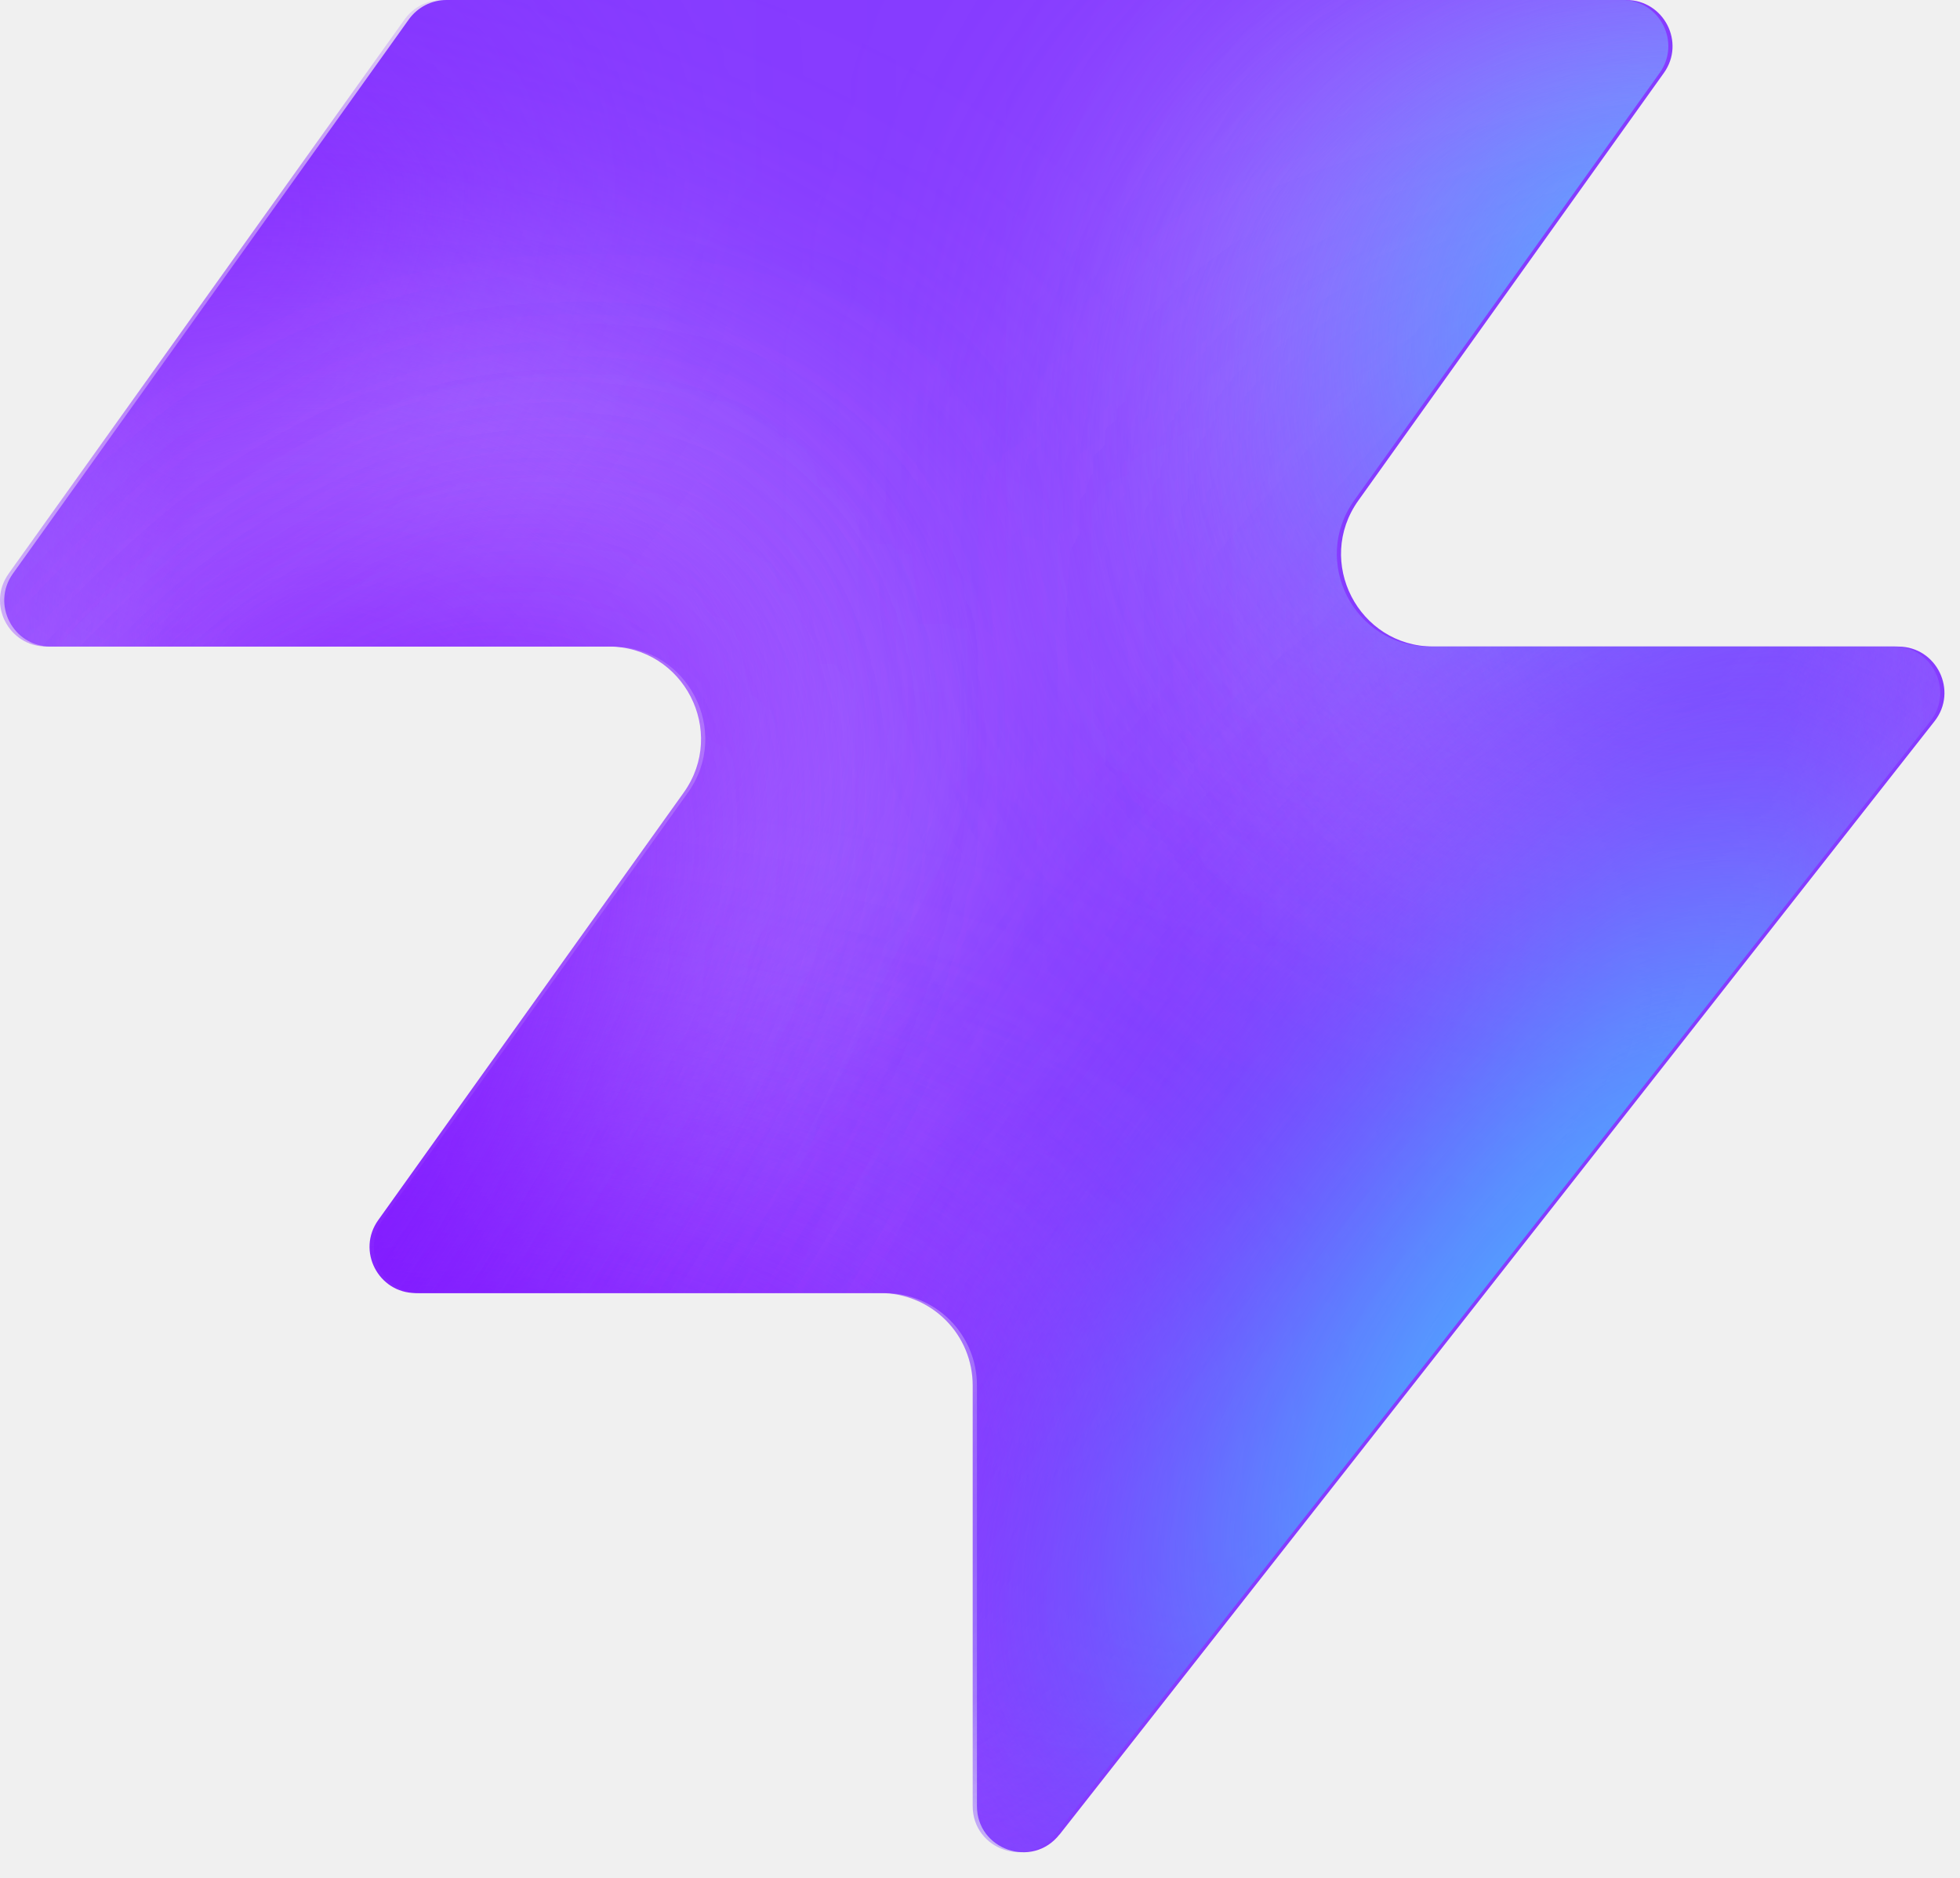
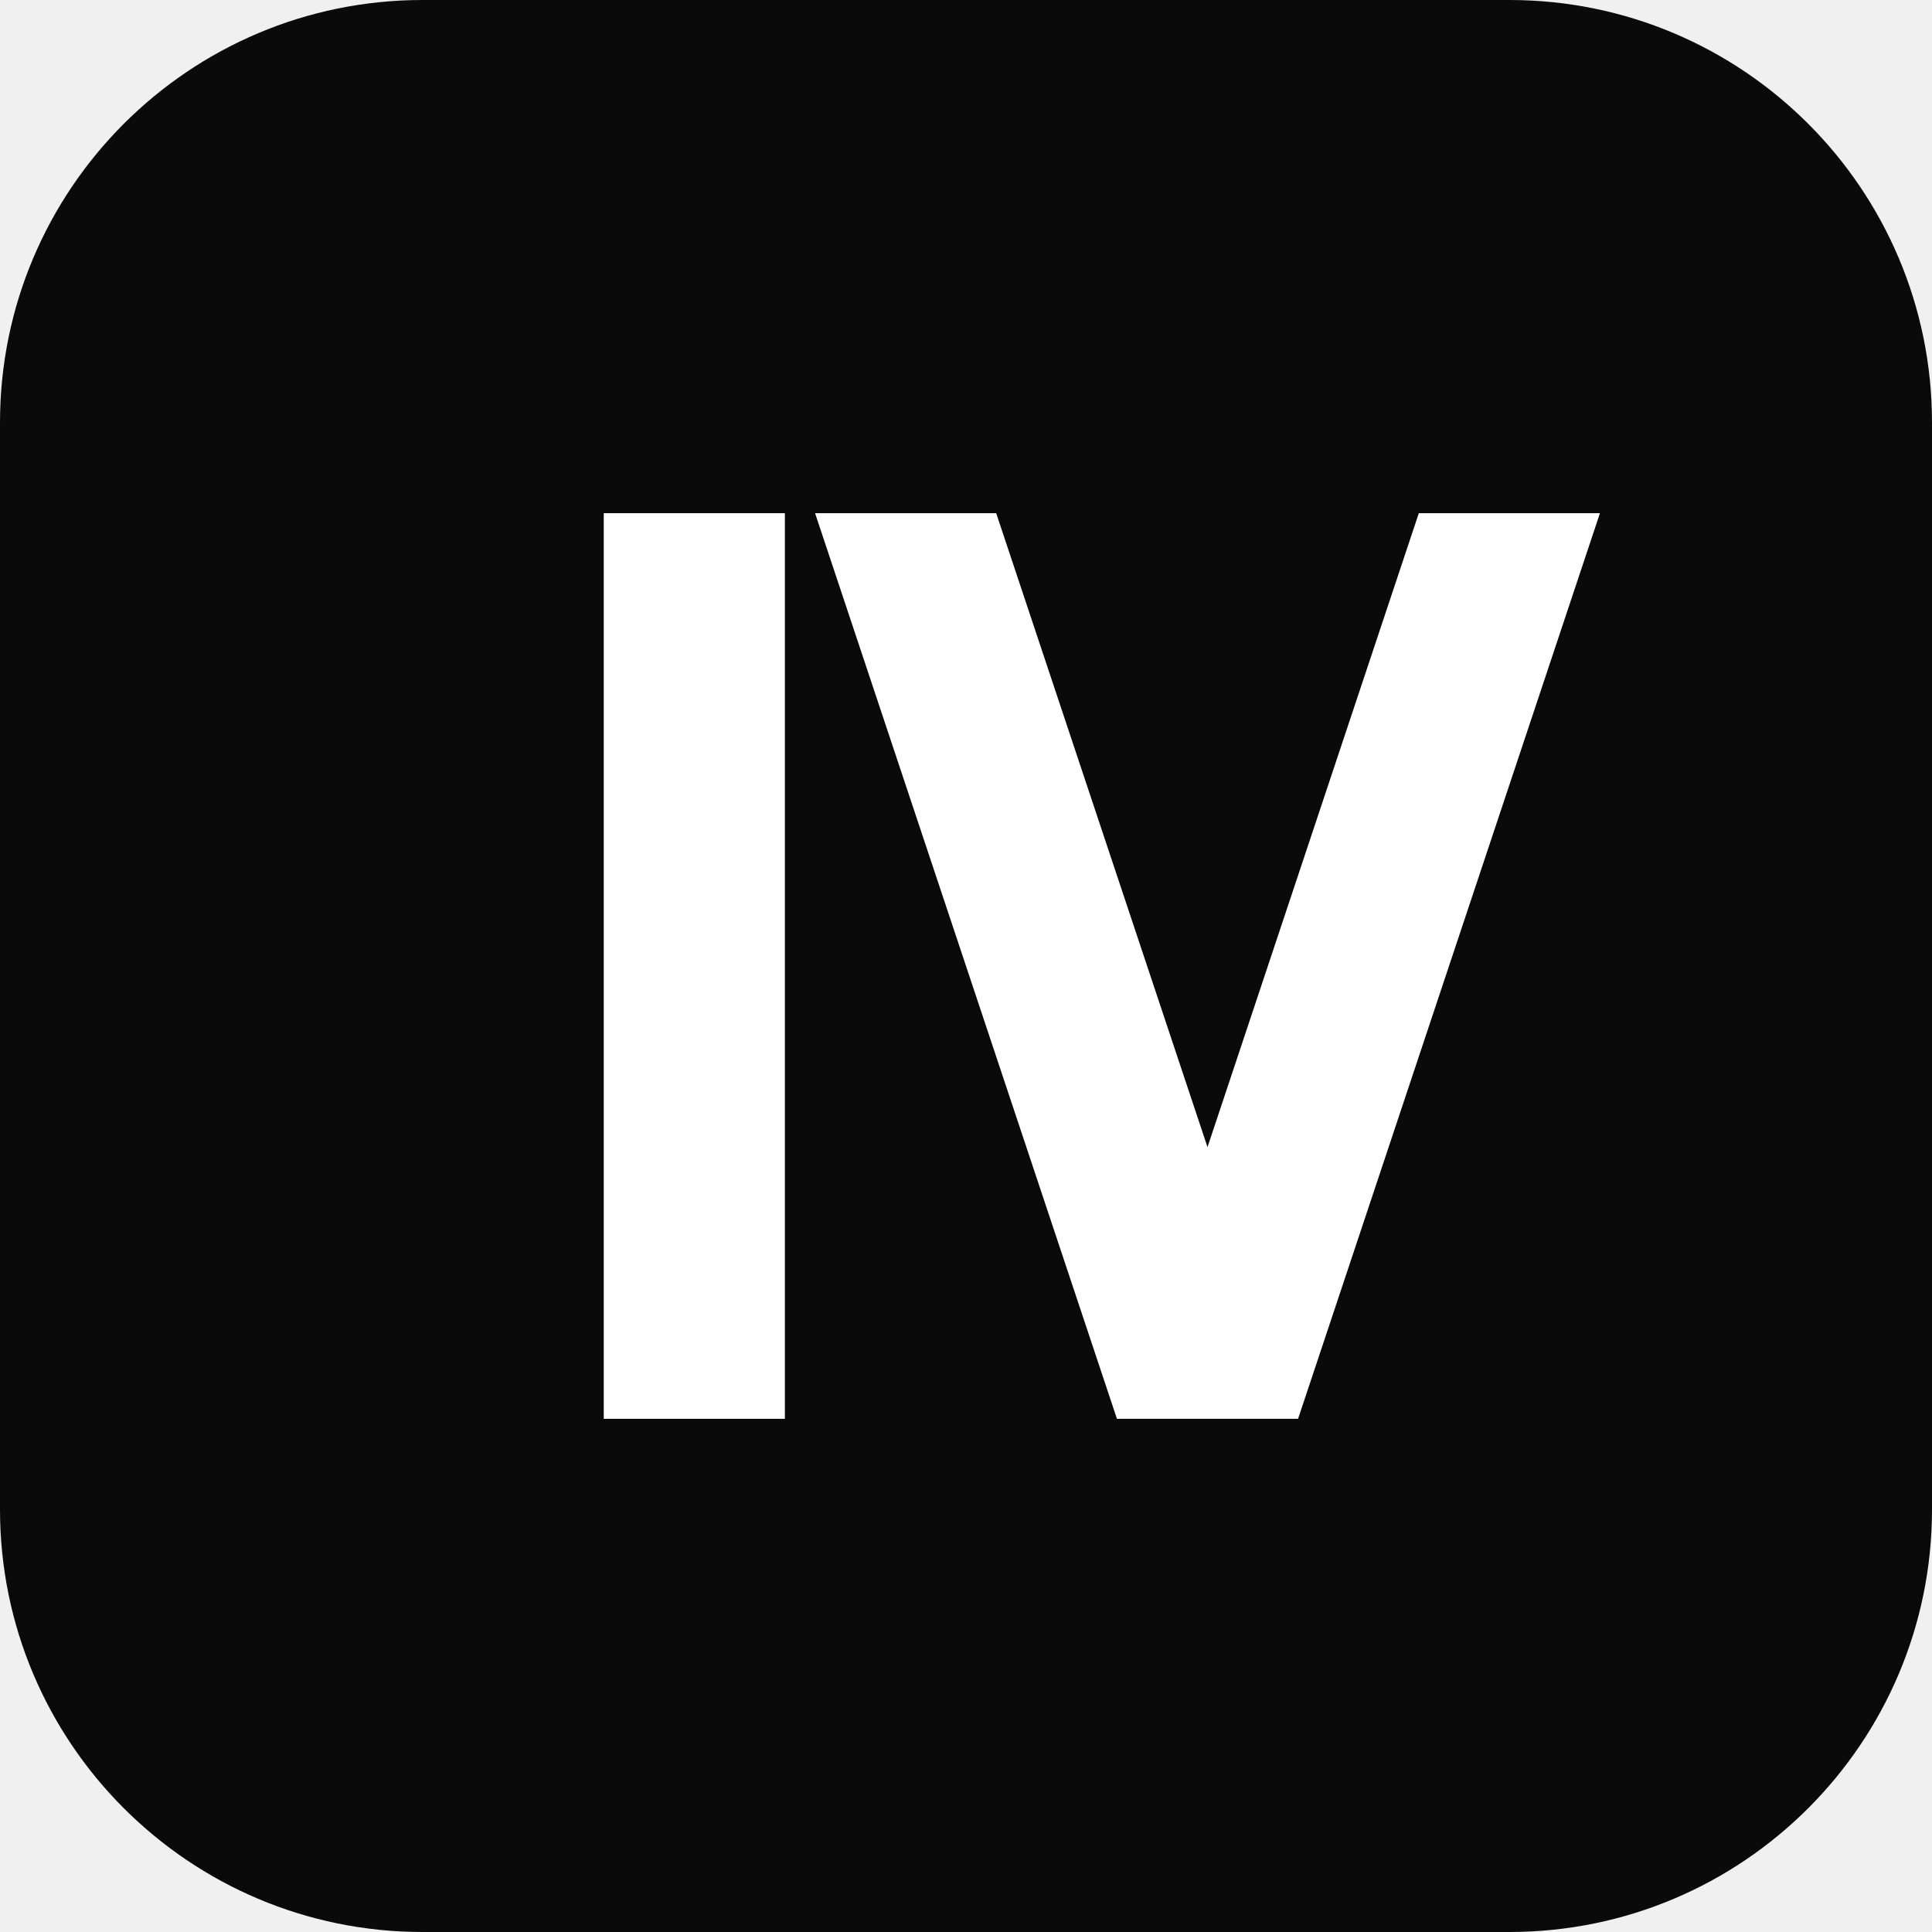
- <svg xmlns="http://www.w3.org/2000/svg" width="48" height="46" fill="none" viewBox="0 0 48 46">
-   <path fill="#863bff" d="M25.946 44.938c-.664.845-2.021.375-2.021-.698V33.937a2.26 2.26 0 0 0-2.262-2.262H10.287c-.92 0-1.456-1.04-.92-1.788l7.48-10.471c1.07-1.497 0-3.578-1.842-3.578H1.237c-.92 0-1.456-1.04-.92-1.788L10.013.474c.214-.297.556-.474.92-.474h28.894c.92 0 1.456 1.04.92 1.788l-7.48 10.471c-1.07 1.498 0 3.579 1.842 3.579h11.377c.943 0 1.473 1.088.89 1.83L25.947 44.94z" style="fill:#863bff;fill:color(display-p3 .525 .23 1);fill-opacity:1" />
-   <mask id="a" width="48" height="46" x="0" y="0" maskUnits="userSpaceOnUse" style="mask-type:alpha">
-     <path fill="#000" d="M25.842 44.938c-.664.844-2.021.375-2.021-.698V33.937a2.26 2.26 0 0 0-2.262-2.262H10.183c-.92 0-1.456-1.04-.92-1.788l7.48-10.471c1.07-1.498 0-3.579-1.842-3.579H1.133c-.92 0-1.456-1.04-.92-1.787L9.91.473c.214-.297.556-.474.92-.474h28.894c.92 0 1.456 1.04.92 1.788l-7.48 10.471c-1.07 1.498 0 3.578 1.842 3.578h11.377c.943 0 1.473 1.088.89 1.832L25.843 44.94z" style="fill:#000;fill-opacity:1" />
-   </mask>
-   <g mask="url(#a)">
-     <g filter="url(#b)">
-       <ellipse cx="5.508" cy="14.704" fill="#ede6ff" rx="5.508" ry="14.704" style="fill:#ede6ff;fill:color(display-p3 .927 .903 1);fill-opacity:1" transform="matrix(.00324 1 1 -.00324 -4.47 31.516)" />
-     </g>
-     <g filter="url(#c)">
-       <ellipse cx="10.399" cy="29.851" fill="#ede6ff" rx="10.399" ry="29.851" style="fill:#ede6ff;fill:color(display-p3 .927 .903 1);fill-opacity:1" transform="matrix(.00324 1 1 -.00324 -39.328 7.883)" />
-     </g>
-     <g filter="url(#d)">
-       <ellipse cx="5.508" cy="30.487" fill="#7e14ff" rx="5.508" ry="30.487" style="fill:#7e14ff;fill:color(display-p3 .492 .077 1);fill-opacity:1" transform="rotate(89.814 -25.913 -14.639)scale(1 -1)" />
-     </g>
-     <g filter="url(#e)">
-       <ellipse cx="5.508" cy="30.599" fill="#7e14ff" rx="5.508" ry="30.599" style="fill:#7e14ff;fill:color(display-p3 .492 .077 1);fill-opacity:1" transform="rotate(89.814 -32.644 -3.334)scale(1 -1)" />
-     </g>
-     <g filter="url(#f)">
-       <ellipse cx="5.508" cy="30.599" fill="#7e14ff" rx="5.508" ry="30.599" style="fill:#7e14ff;fill:color(display-p3 .492 .077 1);fill-opacity:1" transform="matrix(.00324 1 1 -.00324 -34.34 30.47)" />
-     </g>
-     <g filter="url(#g)">
-       <ellipse cx="14.072" cy="22.078" fill="#ede6ff" rx="14.072" ry="22.078" style="fill:#ede6ff;fill:color(display-p3 .927 .903 1);fill-opacity:1" transform="rotate(93.35 24.506 48.493)scale(-1 1)" />
-     </g>
-     <g filter="url(#h)">
-       <ellipse cx="3.47" cy="21.501" fill="#7e14ff" rx="3.47" ry="21.501" style="fill:#7e14ff;fill:color(display-p3 .492 .077 1);fill-opacity:1" transform="rotate(89.009 28.708 47.59)scale(-1 1)" />
-     </g>
-     <g filter="url(#i)">
-       <ellipse cx="3.47" cy="21.501" fill="#7e14ff" rx="3.47" ry="21.501" style="fill:#7e14ff;fill:color(display-p3 .492 .077 1);fill-opacity:1" transform="rotate(89.009 28.708 47.59)scale(-1 1)" />
-     </g>
-     <g filter="url(#j)">
-       <ellipse cx=".387" cy="8.972" fill="#7e14ff" rx="4.407" ry="29.108" style="fill:#7e14ff;fill:color(display-p3 .492 .077 1);fill-opacity:1" transform="rotate(39.51 .387 8.972)" />
-     </g>
-     <g filter="url(#k)">
-       <ellipse cx="47.523" cy="-6.092" fill="#7e14ff" rx="4.407" ry="29.108" style="fill:#7e14ff;fill:color(display-p3 .492 .077 1);fill-opacity:1" transform="rotate(37.892 47.523 -6.092)" />
-     </g>
-     <g filter="url(#l)">
-       <ellipse cx="41.412" cy="6.333" fill="#47bfff" rx="5.971" ry="9.665" style="fill:#47bfff;fill:color(display-p3 .28 .748 1);fill-opacity:1" transform="rotate(37.892 41.412 6.333)" />
-     </g>
-     <g filter="url(#m)">
-       <ellipse cx="-1.879" cy="38.332" fill="#7e14ff" rx="4.407" ry="29.108" style="fill:#7e14ff;fill:color(display-p3 .492 .077 1);fill-opacity:1" transform="rotate(37.892 -1.88 38.332)" />
-     </g>
-     <g filter="url(#n)">
-       <ellipse cx="-1.879" cy="38.332" fill="#7e14ff" rx="4.407" ry="29.108" style="fill:#7e14ff;fill:color(display-p3 .492 .077 1);fill-opacity:1" transform="rotate(37.892 -1.88 38.332)" />
-     </g>
-     <g filter="url(#o)">
-       <ellipse cx="35.651" cy="29.907" fill="#7e14ff" rx="4.407" ry="29.108" style="fill:#7e14ff;fill:color(display-p3 .492 .077 1);fill-opacity:1" transform="rotate(37.892 35.651 29.907)" />
-     </g>
-     <g filter="url(#p)">
-       <ellipse cx="38.418" cy="32.4" fill="#47bfff" rx="5.971" ry="15.297" style="fill:#47bfff;fill:color(display-p3 .28 .748 1);fill-opacity:1" transform="rotate(37.892 38.418 32.4)" />
-     </g>
-   </g>
-   <defs>
-     <filter id="b" width="60.045" height="41.654" x="-19.77" y="16.149" color-interpolation-filters="sRGB" filterUnits="userSpaceOnUse">
-       <feFlood flood-opacity="0" result="BackgroundImageFix" />
-       <feBlend in="SourceGraphic" in2="BackgroundImageFix" result="shape" />
-       <feGaussianBlur result="effect1_foregroundBlur_2002_17158" stdDeviation="7.659" />
-     </filter>
-     <filter id="c" width="90.34" height="51.437" x="-54.613" y="-7.533" color-interpolation-filters="sRGB" filterUnits="userSpaceOnUse">
-       <feFlood flood-opacity="0" result="BackgroundImageFix" />
-       <feBlend in="SourceGraphic" in2="BackgroundImageFix" result="shape" />
-       <feGaussianBlur result="effect1_foregroundBlur_2002_17158" stdDeviation="7.659" />
-     </filter>
-     <filter id="d" width="79.355" height="29.4" x="-49.64" y="2.03" color-interpolation-filters="sRGB" filterUnits="userSpaceOnUse">
-       <feFlood flood-opacity="0" result="BackgroundImageFix" />
-       <feBlend in="SourceGraphic" in2="BackgroundImageFix" result="shape" />
-       <feGaussianBlur result="effect1_foregroundBlur_2002_17158" stdDeviation="4.596" />
-     </filter>
-     <filter id="e" width="79.579" height="29.4" x="-45.045" y="20.029" color-interpolation-filters="sRGB" filterUnits="userSpaceOnUse">
-       <feFlood flood-opacity="0" result="BackgroundImageFix" />
-       <feBlend in="SourceGraphic" in2="BackgroundImageFix" result="shape" />
-       <feGaussianBlur result="effect1_foregroundBlur_2002_17158" stdDeviation="4.596" />
-     </filter>
-     <filter id="f" width="79.579" height="29.4" x="-43.513" y="21.178" color-interpolation-filters="sRGB" filterUnits="userSpaceOnUse">
-       <feFlood flood-opacity="0" result="BackgroundImageFix" />
-       <feBlend in="SourceGraphic" in2="BackgroundImageFix" result="shape" />
-       <feGaussianBlur result="effect1_foregroundBlur_2002_17158" stdDeviation="4.596" />
-     </filter>
-     <filter id="g" width="74.749" height="58.852" x="15.756" y="-17.901" color-interpolation-filters="sRGB" filterUnits="userSpaceOnUse">
-       <feFlood flood-opacity="0" result="BackgroundImageFix" />
-       <feBlend in="SourceGraphic" in2="BackgroundImageFix" result="shape" />
-       <feGaussianBlur result="effect1_foregroundBlur_2002_17158" stdDeviation="7.659" />
-     </filter>
-     <filter id="h" width="61.377" height="25.362" x="23.548" y="2.284" color-interpolation-filters="sRGB" filterUnits="userSpaceOnUse">
-       <feFlood flood-opacity="0" result="BackgroundImageFix" />
-       <feBlend in="SourceGraphic" in2="BackgroundImageFix" result="shape" />
-       <feGaussianBlur result="effect1_foregroundBlur_2002_17158" stdDeviation="4.596" />
-     </filter>
-     <filter id="i" width="61.377" height="25.362" x="23.548" y="2.284" color-interpolation-filters="sRGB" filterUnits="userSpaceOnUse">
-       <feFlood flood-opacity="0" result="BackgroundImageFix" />
-       <feBlend in="SourceGraphic" in2="BackgroundImageFix" result="shape" />
-       <feGaussianBlur result="effect1_foregroundBlur_2002_17158" stdDeviation="4.596" />
-     </filter>
-     <filter id="j" width="56.045" height="63.649" x="-27.636" y="-22.853" color-interpolation-filters="sRGB" filterUnits="userSpaceOnUse">
-       <feFlood flood-opacity="0" result="BackgroundImageFix" />
-       <feBlend in="SourceGraphic" in2="BackgroundImageFix" result="shape" />
-       <feGaussianBlur result="effect1_foregroundBlur_2002_17158" stdDeviation="4.596" />
-     </filter>
-     <filter id="k" width="54.814" height="64.646" x="20.116" y="-38.415" color-interpolation-filters="sRGB" filterUnits="userSpaceOnUse">
-       <feFlood flood-opacity="0" result="BackgroundImageFix" />
-       <feBlend in="SourceGraphic" in2="BackgroundImageFix" result="shape" />
-       <feGaussianBlur result="effect1_foregroundBlur_2002_17158" stdDeviation="4.596" />
-     </filter>
-     <filter id="l" width="33.541" height="35.313" x="24.641" y="-11.323" color-interpolation-filters="sRGB" filterUnits="userSpaceOnUse">
-       <feFlood flood-opacity="0" result="BackgroundImageFix" />
-       <feBlend in="SourceGraphic" in2="BackgroundImageFix" result="shape" />
-       <feGaussianBlur result="effect1_foregroundBlur_2002_17158" stdDeviation="4.596" />
-     </filter>
-     <filter id="m" width="54.814" height="64.646" x="-29.286" y="6.009" color-interpolation-filters="sRGB" filterUnits="userSpaceOnUse">
-       <feFlood flood-opacity="0" result="BackgroundImageFix" />
-       <feBlend in="SourceGraphic" in2="BackgroundImageFix" result="shape" />
-       <feGaussianBlur result="effect1_foregroundBlur_2002_17158" stdDeviation="4.596" />
-     </filter>
-     <filter id="n" width="54.814" height="64.646" x="-29.286" y="6.009" color-interpolation-filters="sRGB" filterUnits="userSpaceOnUse">
-       <feFlood flood-opacity="0" result="BackgroundImageFix" />
-       <feBlend in="SourceGraphic" in2="BackgroundImageFix" result="shape" />
-       <feGaussianBlur result="effect1_foregroundBlur_2002_17158" stdDeviation="4.596" />
-     </filter>
-     <filter id="o" width="54.814" height="64.646" x="8.244" y="-2.416" color-interpolation-filters="sRGB" filterUnits="userSpaceOnUse">
-       <feFlood flood-opacity="0" result="BackgroundImageFix" />
-       <feBlend in="SourceGraphic" in2="BackgroundImageFix" result="shape" />
-       <feGaussianBlur result="effect1_foregroundBlur_2002_17158" stdDeviation="4.596" />
-     </filter>
-     <filter id="p" width="39.409" height="43.623" x="18.713" y="10.588" color-interpolation-filters="sRGB" filterUnits="userSpaceOnUse">
-       <feFlood flood-opacity="0" result="BackgroundImageFix" />
-       <feBlend in="SourceGraphic" in2="BackgroundImageFix" result="shape" />
-       <feGaussianBlur result="effect1_foregroundBlur_2002_17158" stdDeviation="4.596" />
-     </filter>
-   </defs>
+ <svg xmlns="http://www.w3.org/2000/svg" viewBox="0 0 64 64" role="img" aria-label="Ivan Ivanov">
+   <rect width="64" height="64" rx="14" fill="#0a0a0a" />
+   <path d="M20 17H26V47H20V17Z" fill="#ffffff" />
+   <path d="M31 17H37L44 38L51 17H57L47 47H41L31 17Z" fill="#ffffff" transform="translate(-4 0)" />
</svg>
